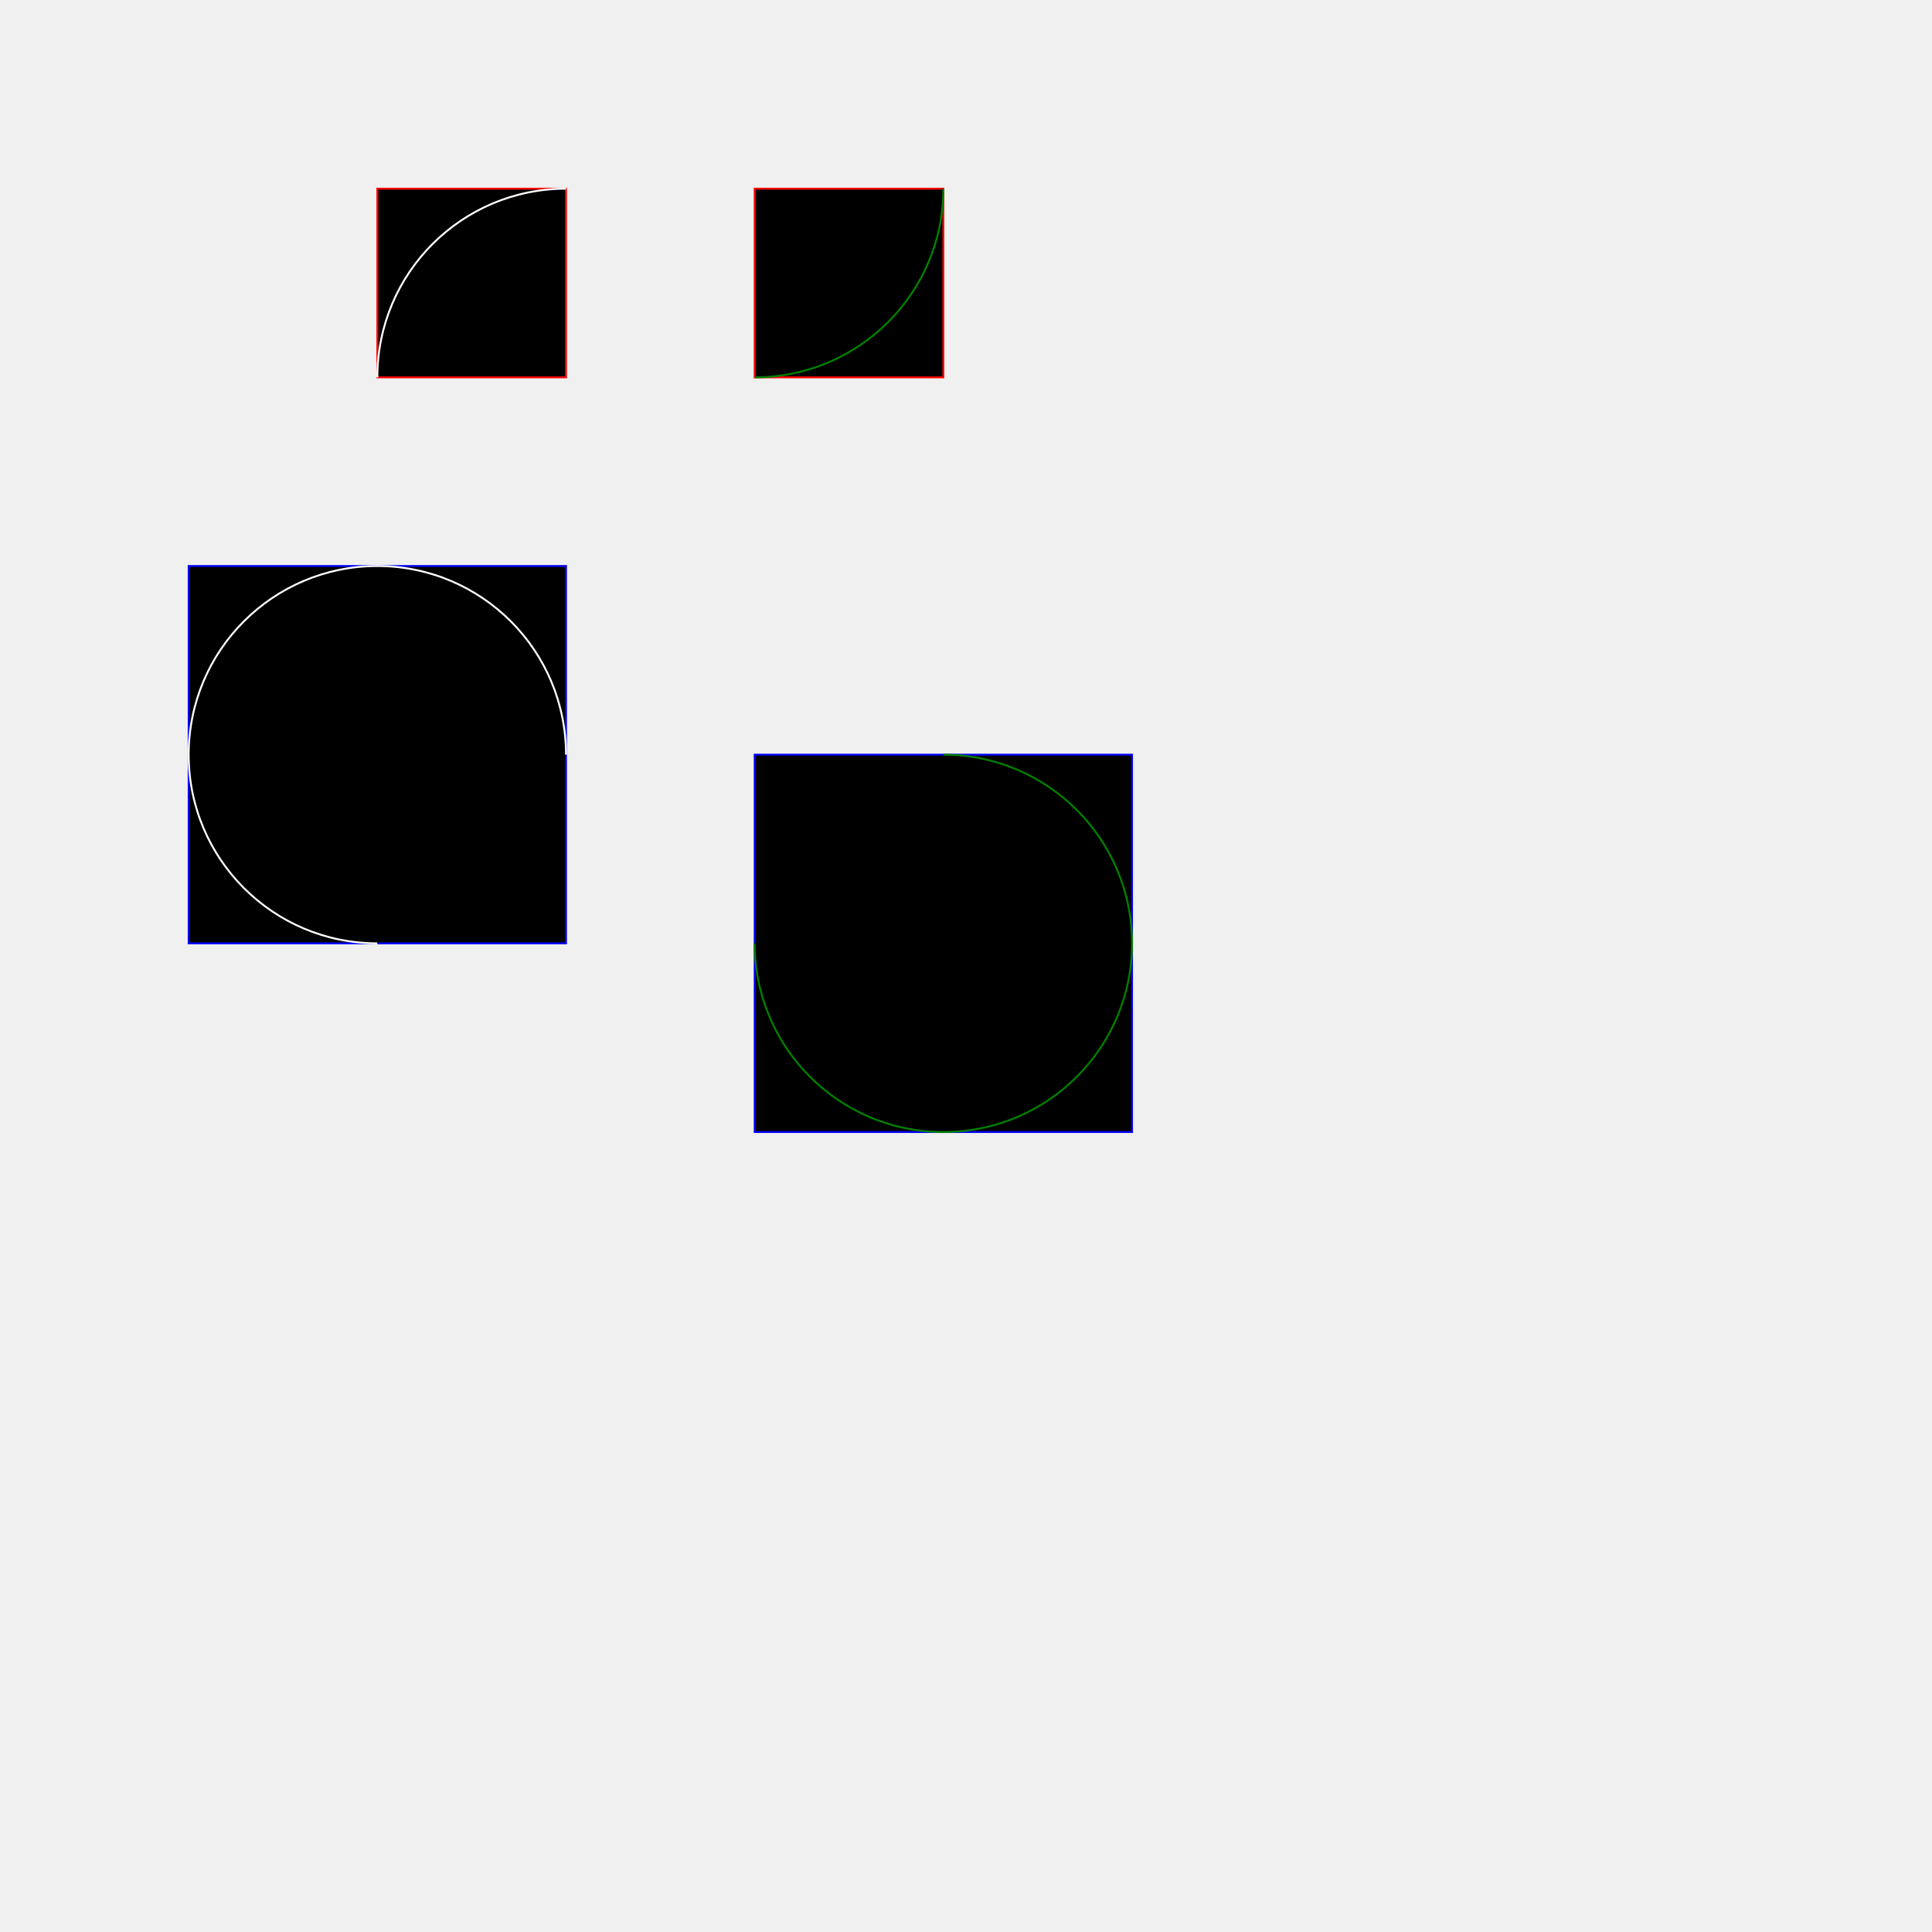
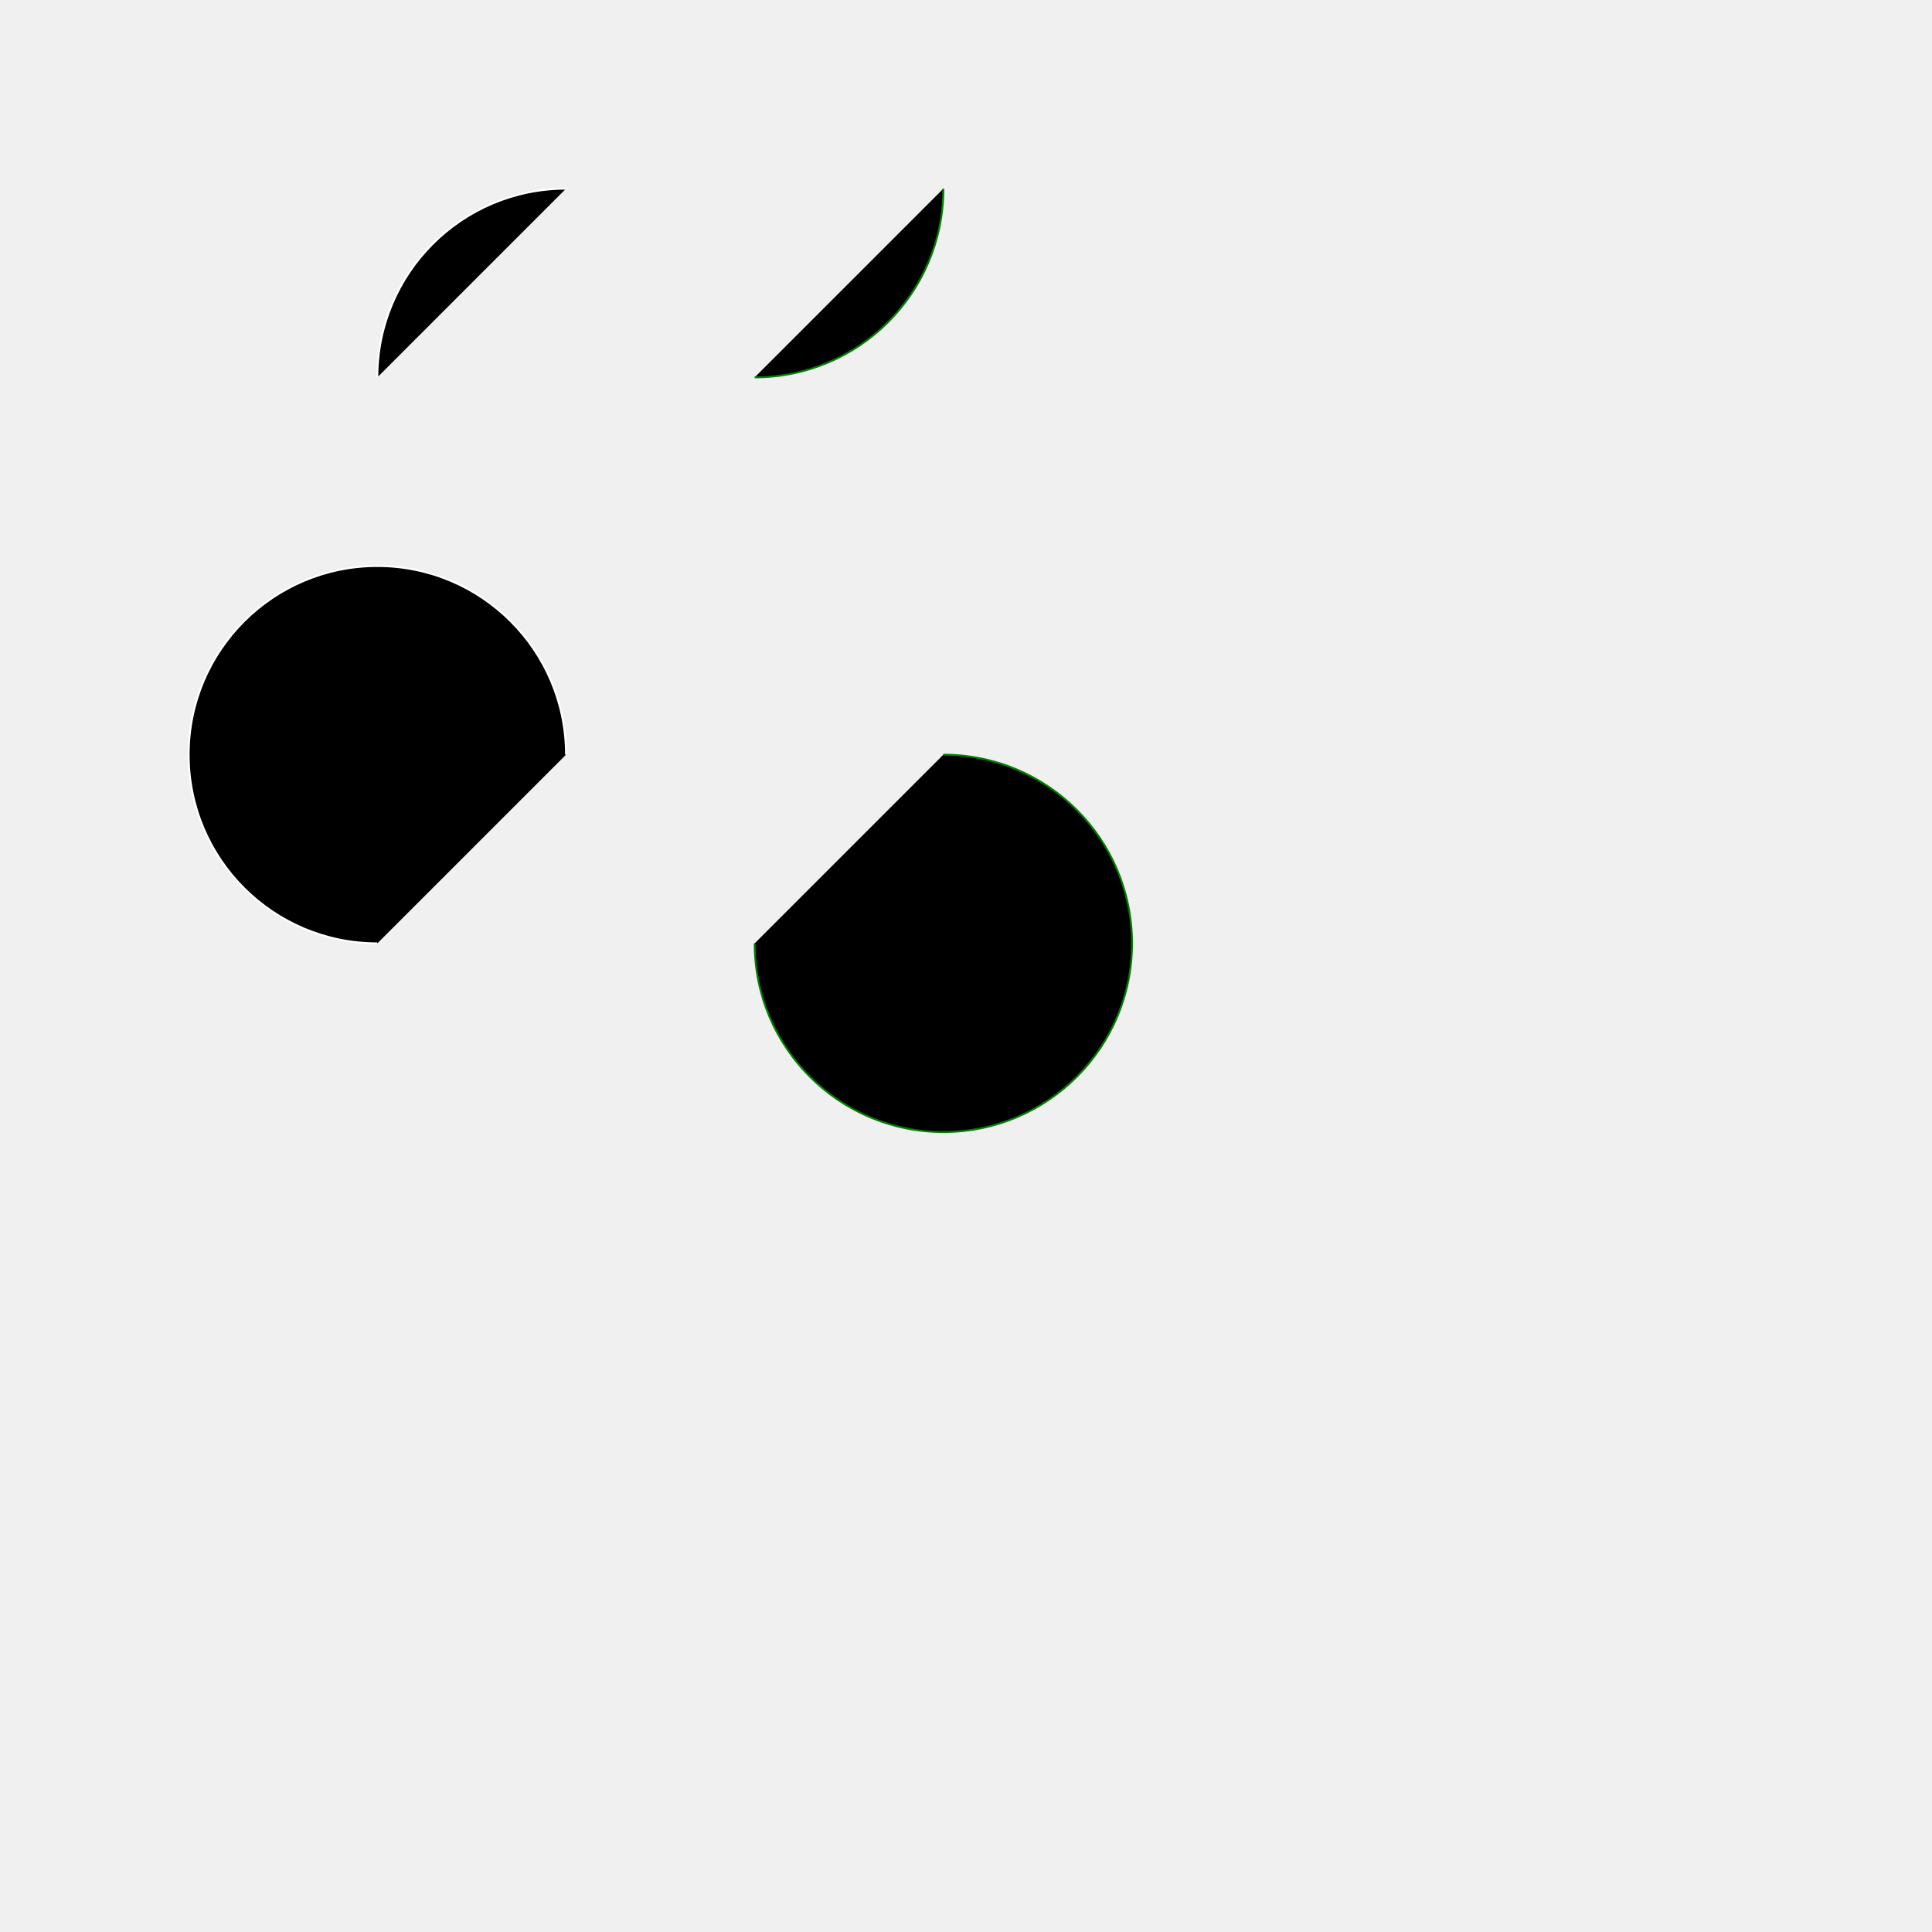
<svg xmlns="http://www.w3.org/2000/svg" width="1024" height="1024" viewBox="0 0 1024 1024">
-   <rect x="200" y="100" width="100" height="100" stroke="red" />
  <path d="M 200 200 A 100 100 0 0 1 300 100" stroke="white" />
-   <rect x="400" y="100" width="100" height="100" stroke="red" />
  <path d="M 400 200 A 100 100 0 0 0 500 100" stroke="green" />
-   <rect x="100" y="300" width="200" height="200" stroke="blue" />
  <path d="M 200 500 A 100 100 0 1 1 300 400" stroke="white" />
-   <rect x="400" y="400" width="200" height="200" stroke="blue" />
  <path d="M 400 500 A 100 100 0 1 0 500 400" stroke="green" />
</svg>
